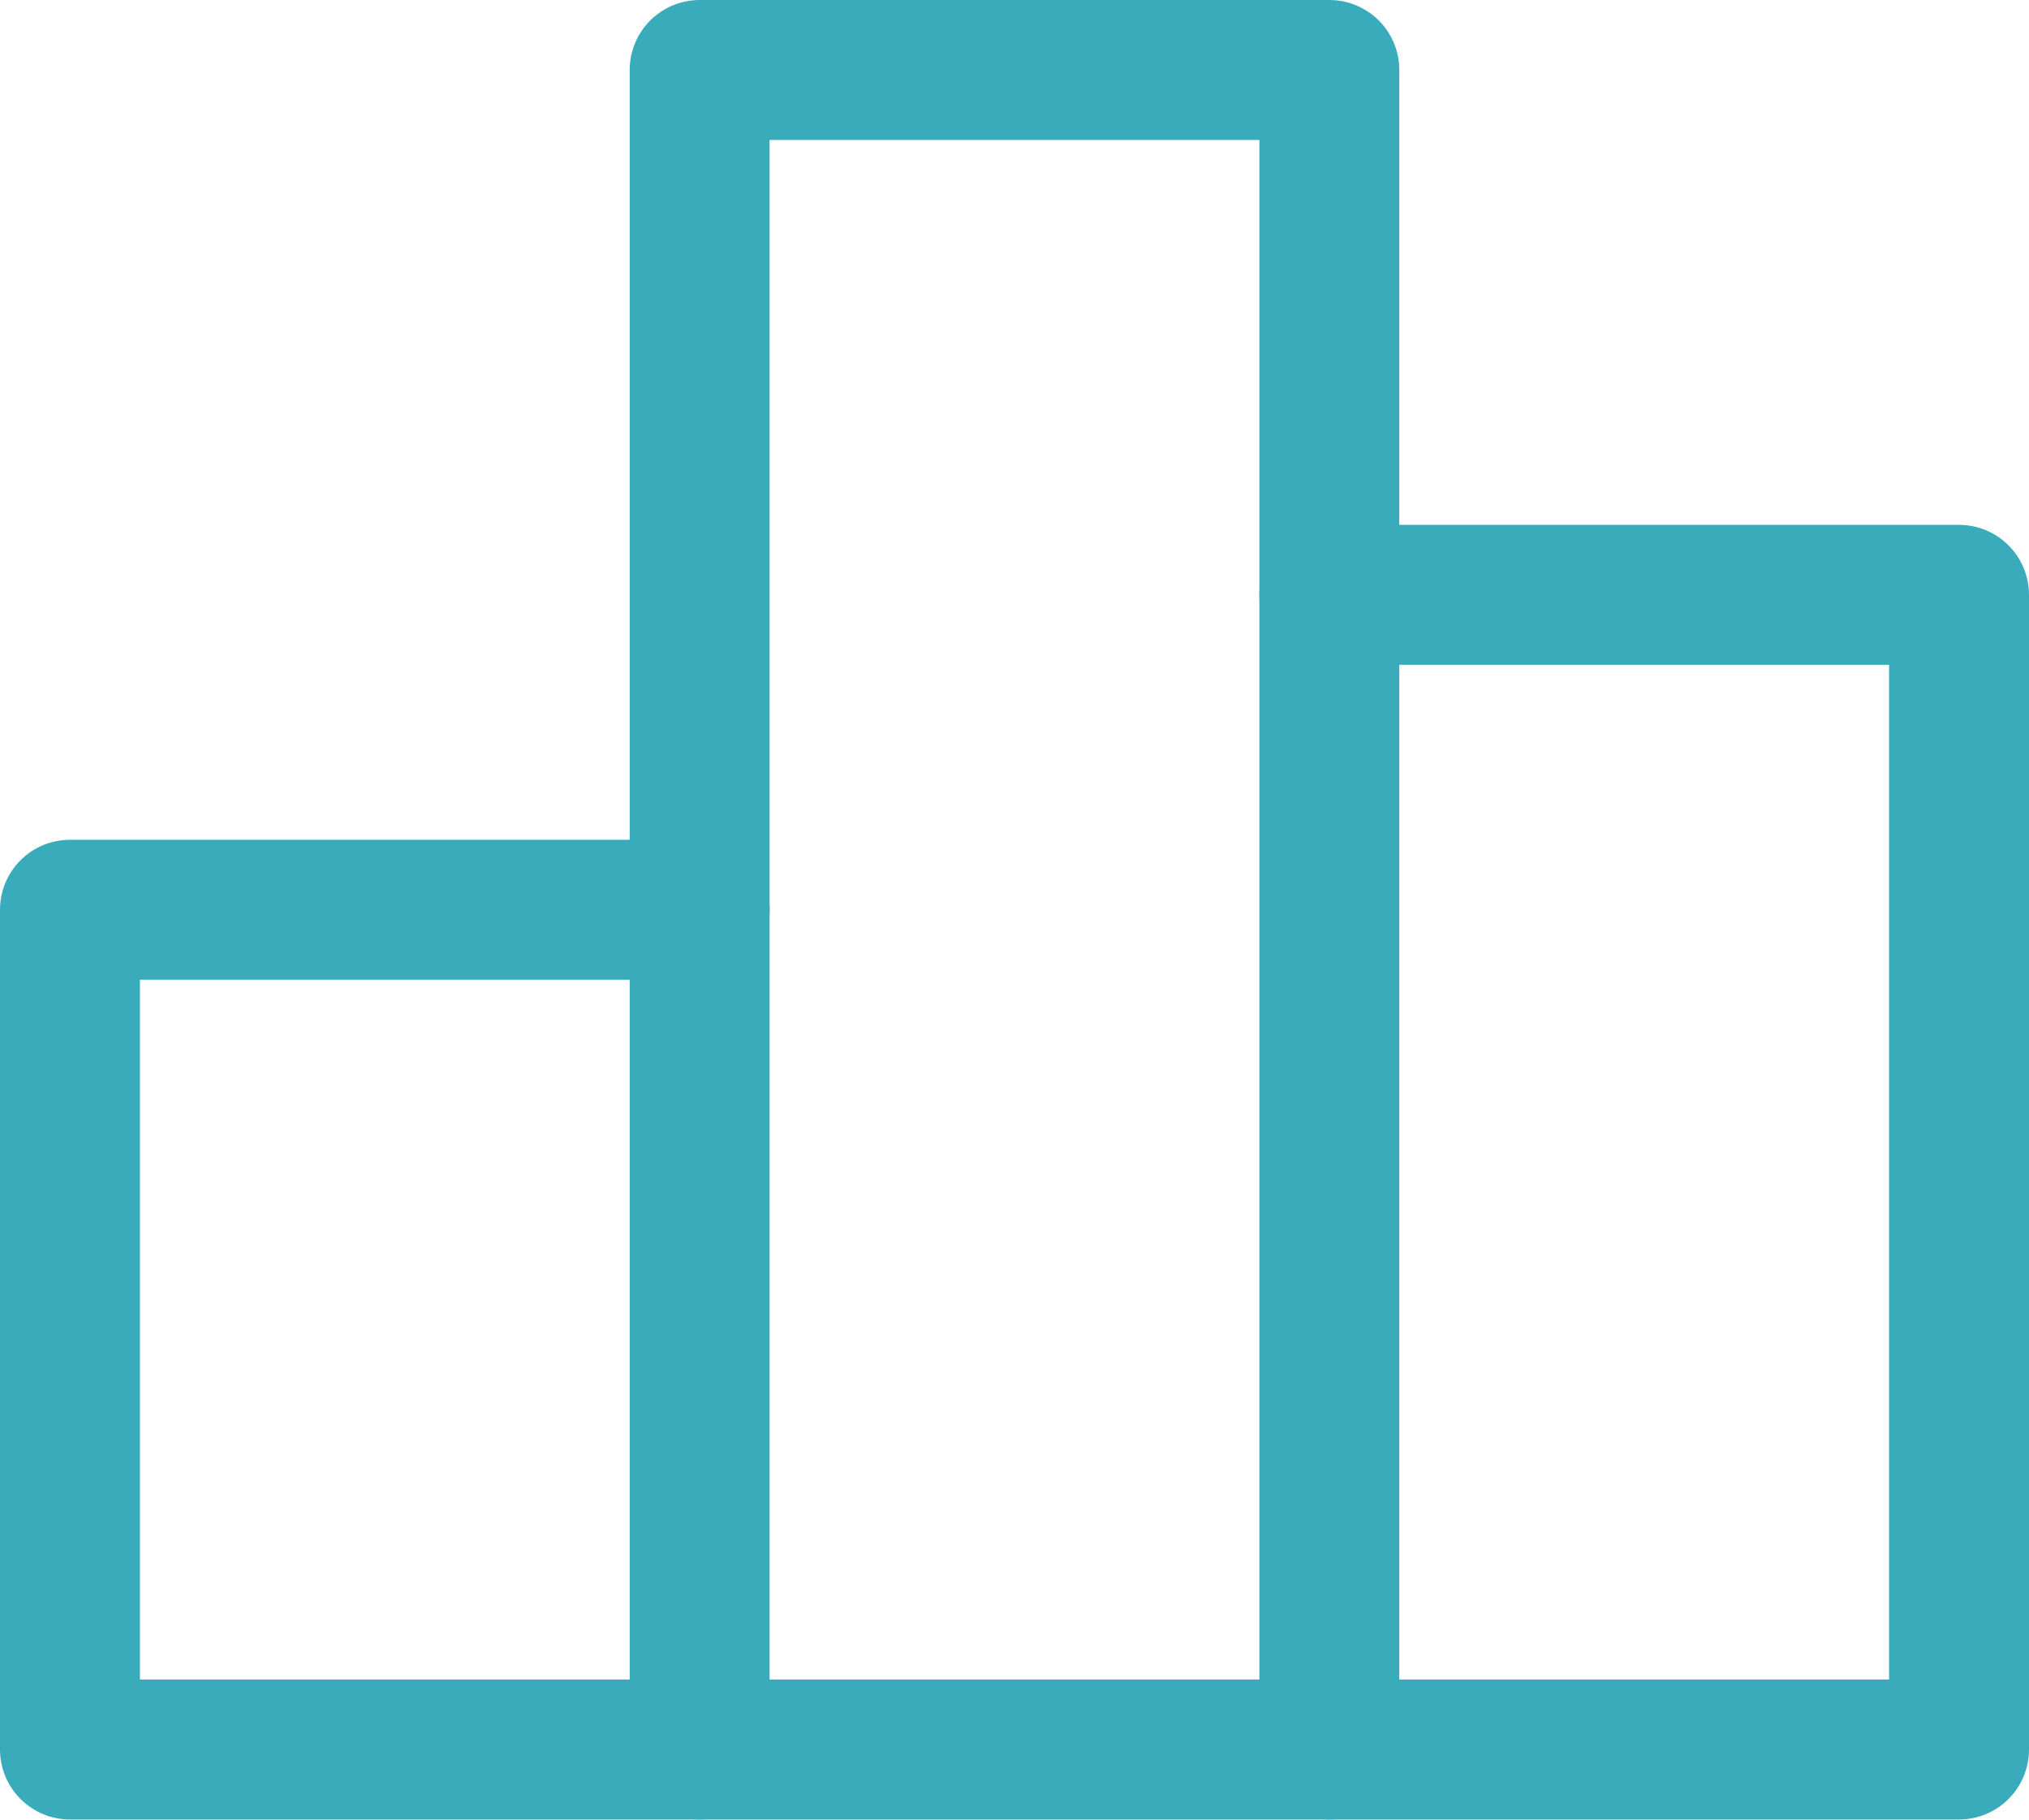
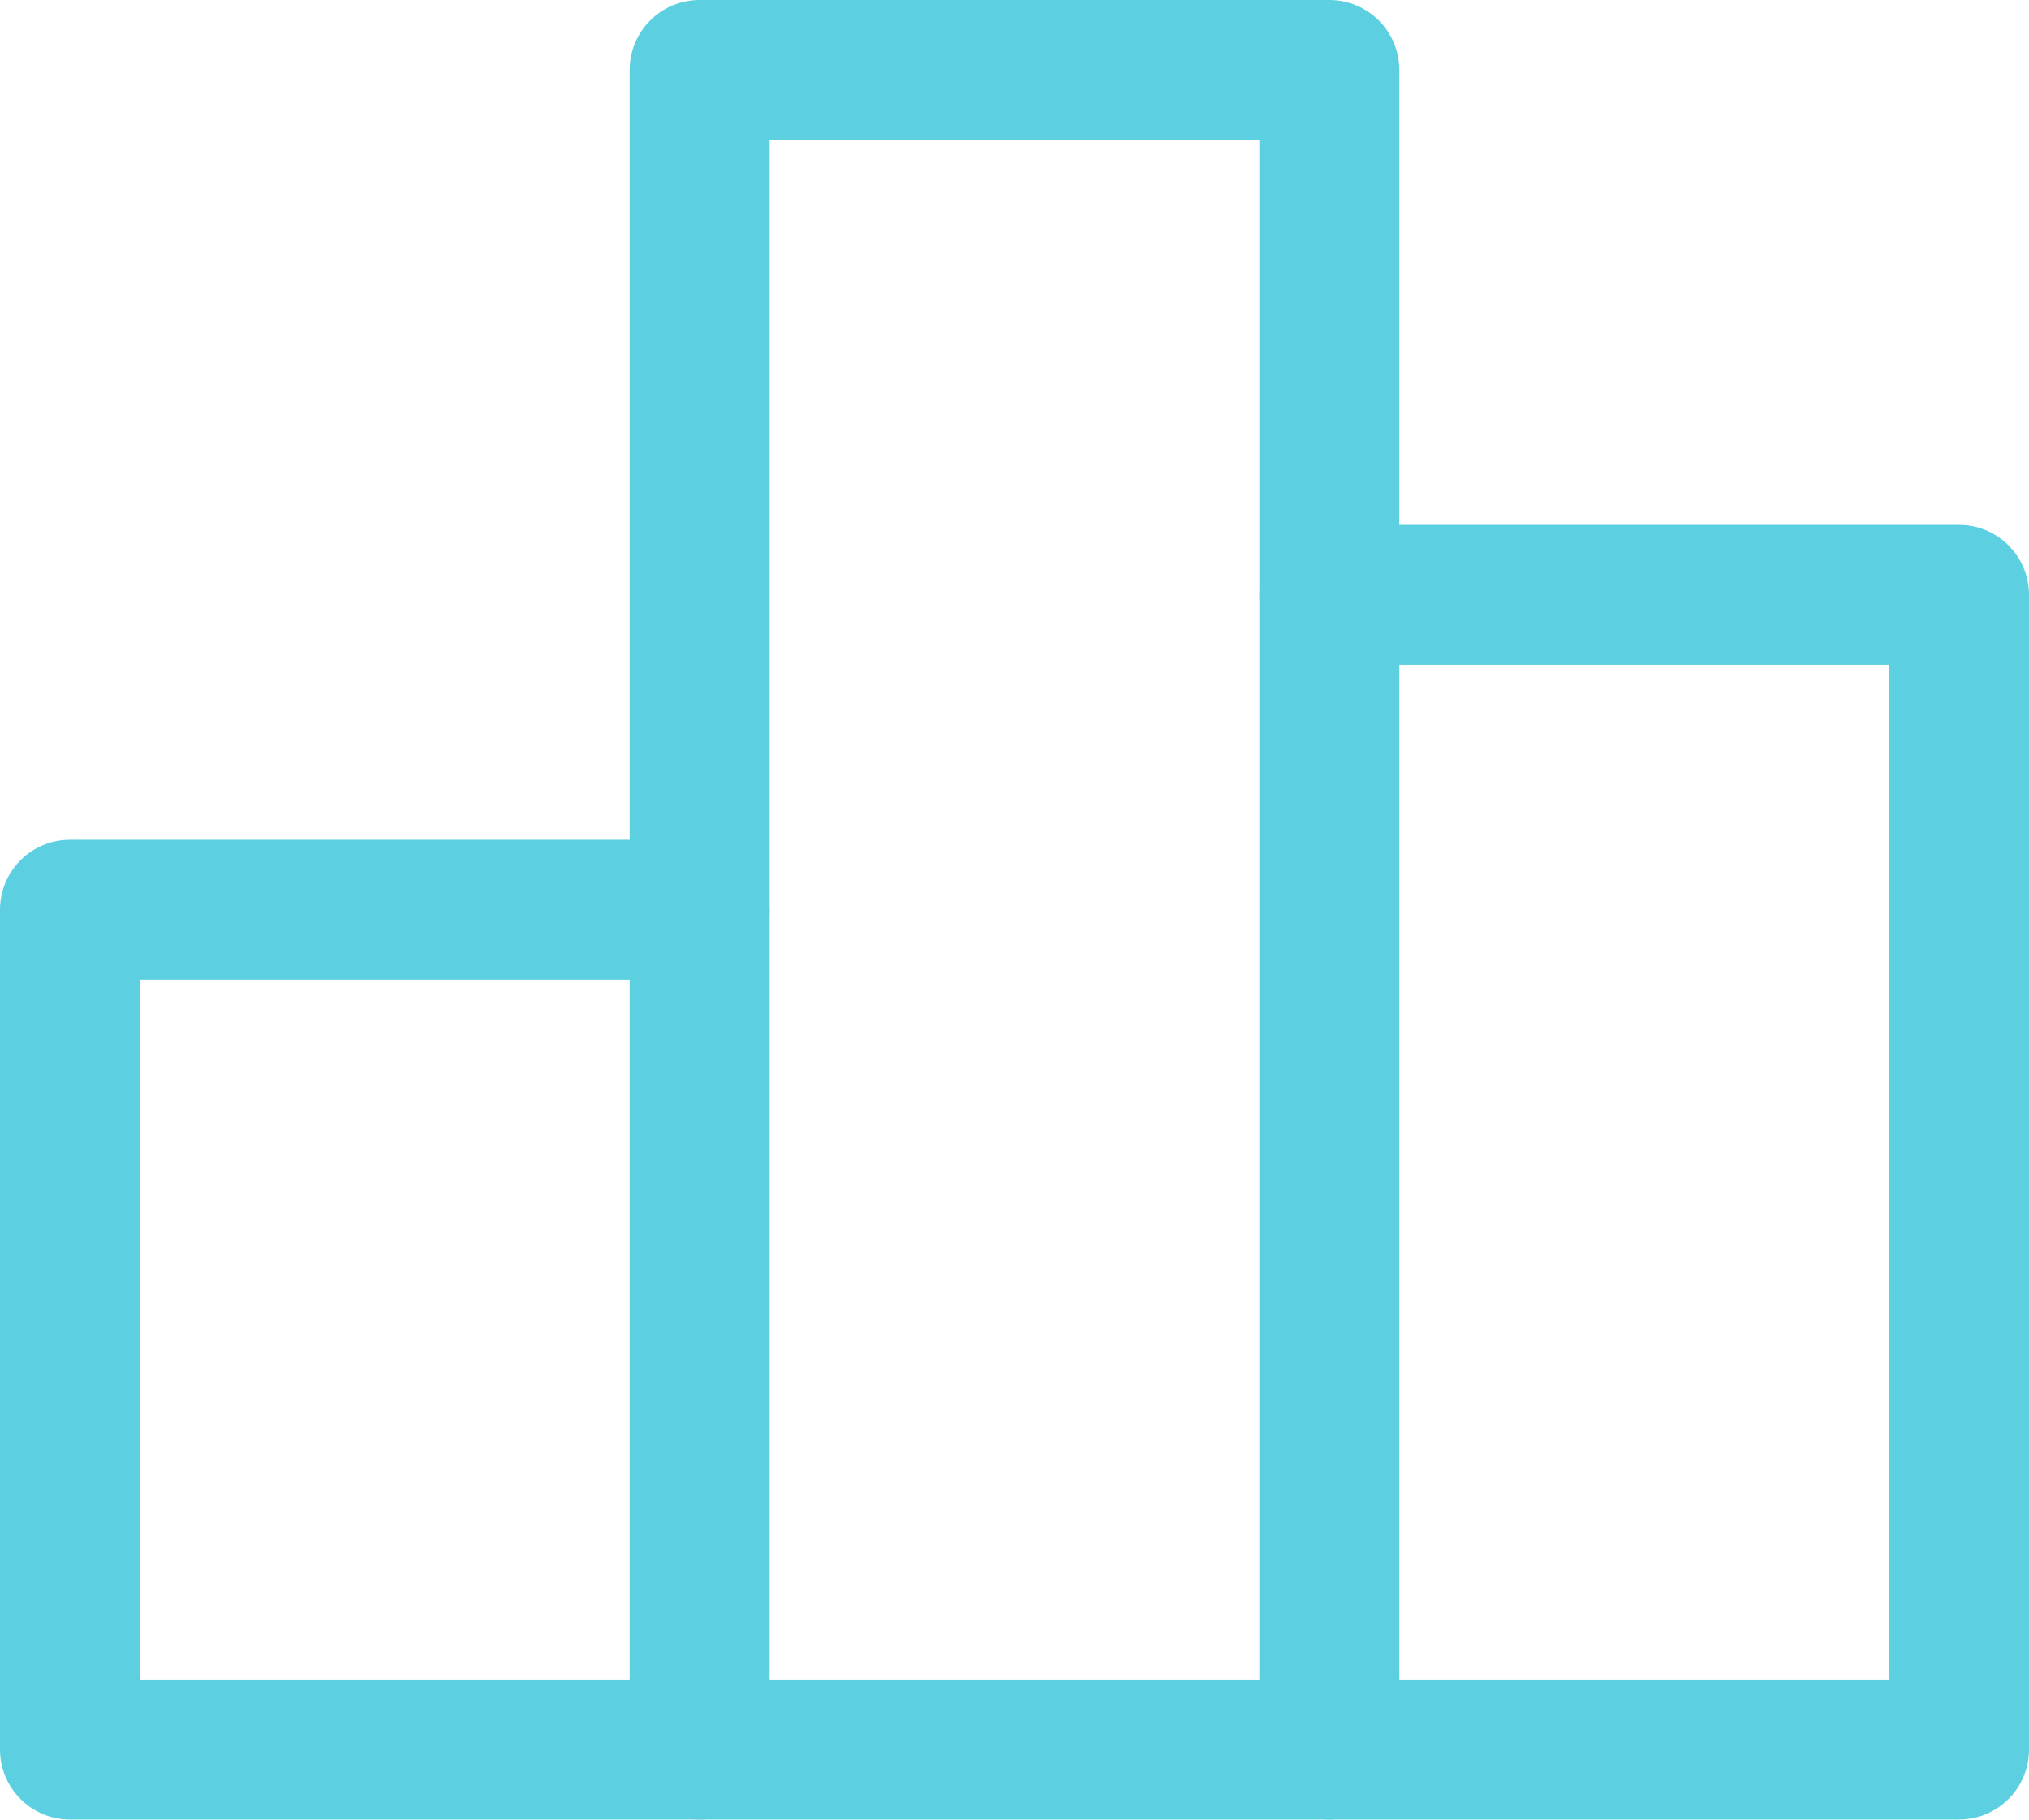
- <svg xmlns="http://www.w3.org/2000/svg" width="58px" height="52px" viewBox="0 0 58 52" version="1.1">
-   <defs />
-   <g id="Use-Cases" stroke="none" stroke-width="1" fill="none" fill-rule="evenodd">
-     <g id="Artboard" transform="translate(-1740, -1107)">
-       <g id="equalizer-copy" transform="translate(1733, 1097)">
-         <rect id="bounds" x="0" y="0" width="72" height="72" />
-         <polygon id="Shape-Copy-21" stroke="#39ABBB" stroke-width="4" stroke-linecap="round" stroke-linejoin="round" points="9 60 63 60 63 27 45 27 45 12 27 12 27 36 9 36" />
-         <path d="M27,36 L27,60" id="Shape-Copy-21" stroke="#39ABBB" stroke-width="4" stroke-linecap="round" stroke-linejoin="round" />
-         <path d="M45,27 L45,60" id="Shape-Copy-24" stroke="#39ABBB" stroke-width="4" stroke-linecap="round" stroke-linejoin="round" />
-       </g>
-     </g>
+ <svg xmlns="http://www.w3.org/2000/svg" width="58" height="52" viewBox="0 0 58 52">
+   <g fill="none" fill-rule="evenodd" transform="translate(-7 -10)">
+     <rect width="72" height="72" />
+     <path fill="#5CD0E0" fill-rule="nonzero" d="M47,25 L63,25 C64.105,25 65,25.895 65,27 L65,60 C65,61.105 64.105,62 63,62 L9,62 C7.895,62 7,61.105 7,60 L7,36 C7,34.895 7.895,34 9,34 L25,34 L25,12 C25,10.895 25.895,10 27,10 L45,10 C46.105,10 47,10.895 47,12 L47,25 Z M11,58 L61,58 L61,29 L45,29 C43.895,29 43,28.105 43,27 L43,14 L29,14 L29,36 C29,37.105 28.105,38 27,38 L11,38 L11,58 Z" />
+     <path fill="#5CD0E0" fill-rule="nonzero" d="M25 36C25 34.895 25.895 34 27 34 28.105 34 29 34.895 29 36L29 60C29 61.105 28.105 62 27 62 25.895 62 25 61.105 25 60L25 36zM43 27C43 25.895 43.895 25 45 25 46.105 25 47 25.895 47 27L47 60C47 61.105 46.105 62 45 62 43.895 62 43 61.105 43 60L43 27z" />
  </g>
</svg>
